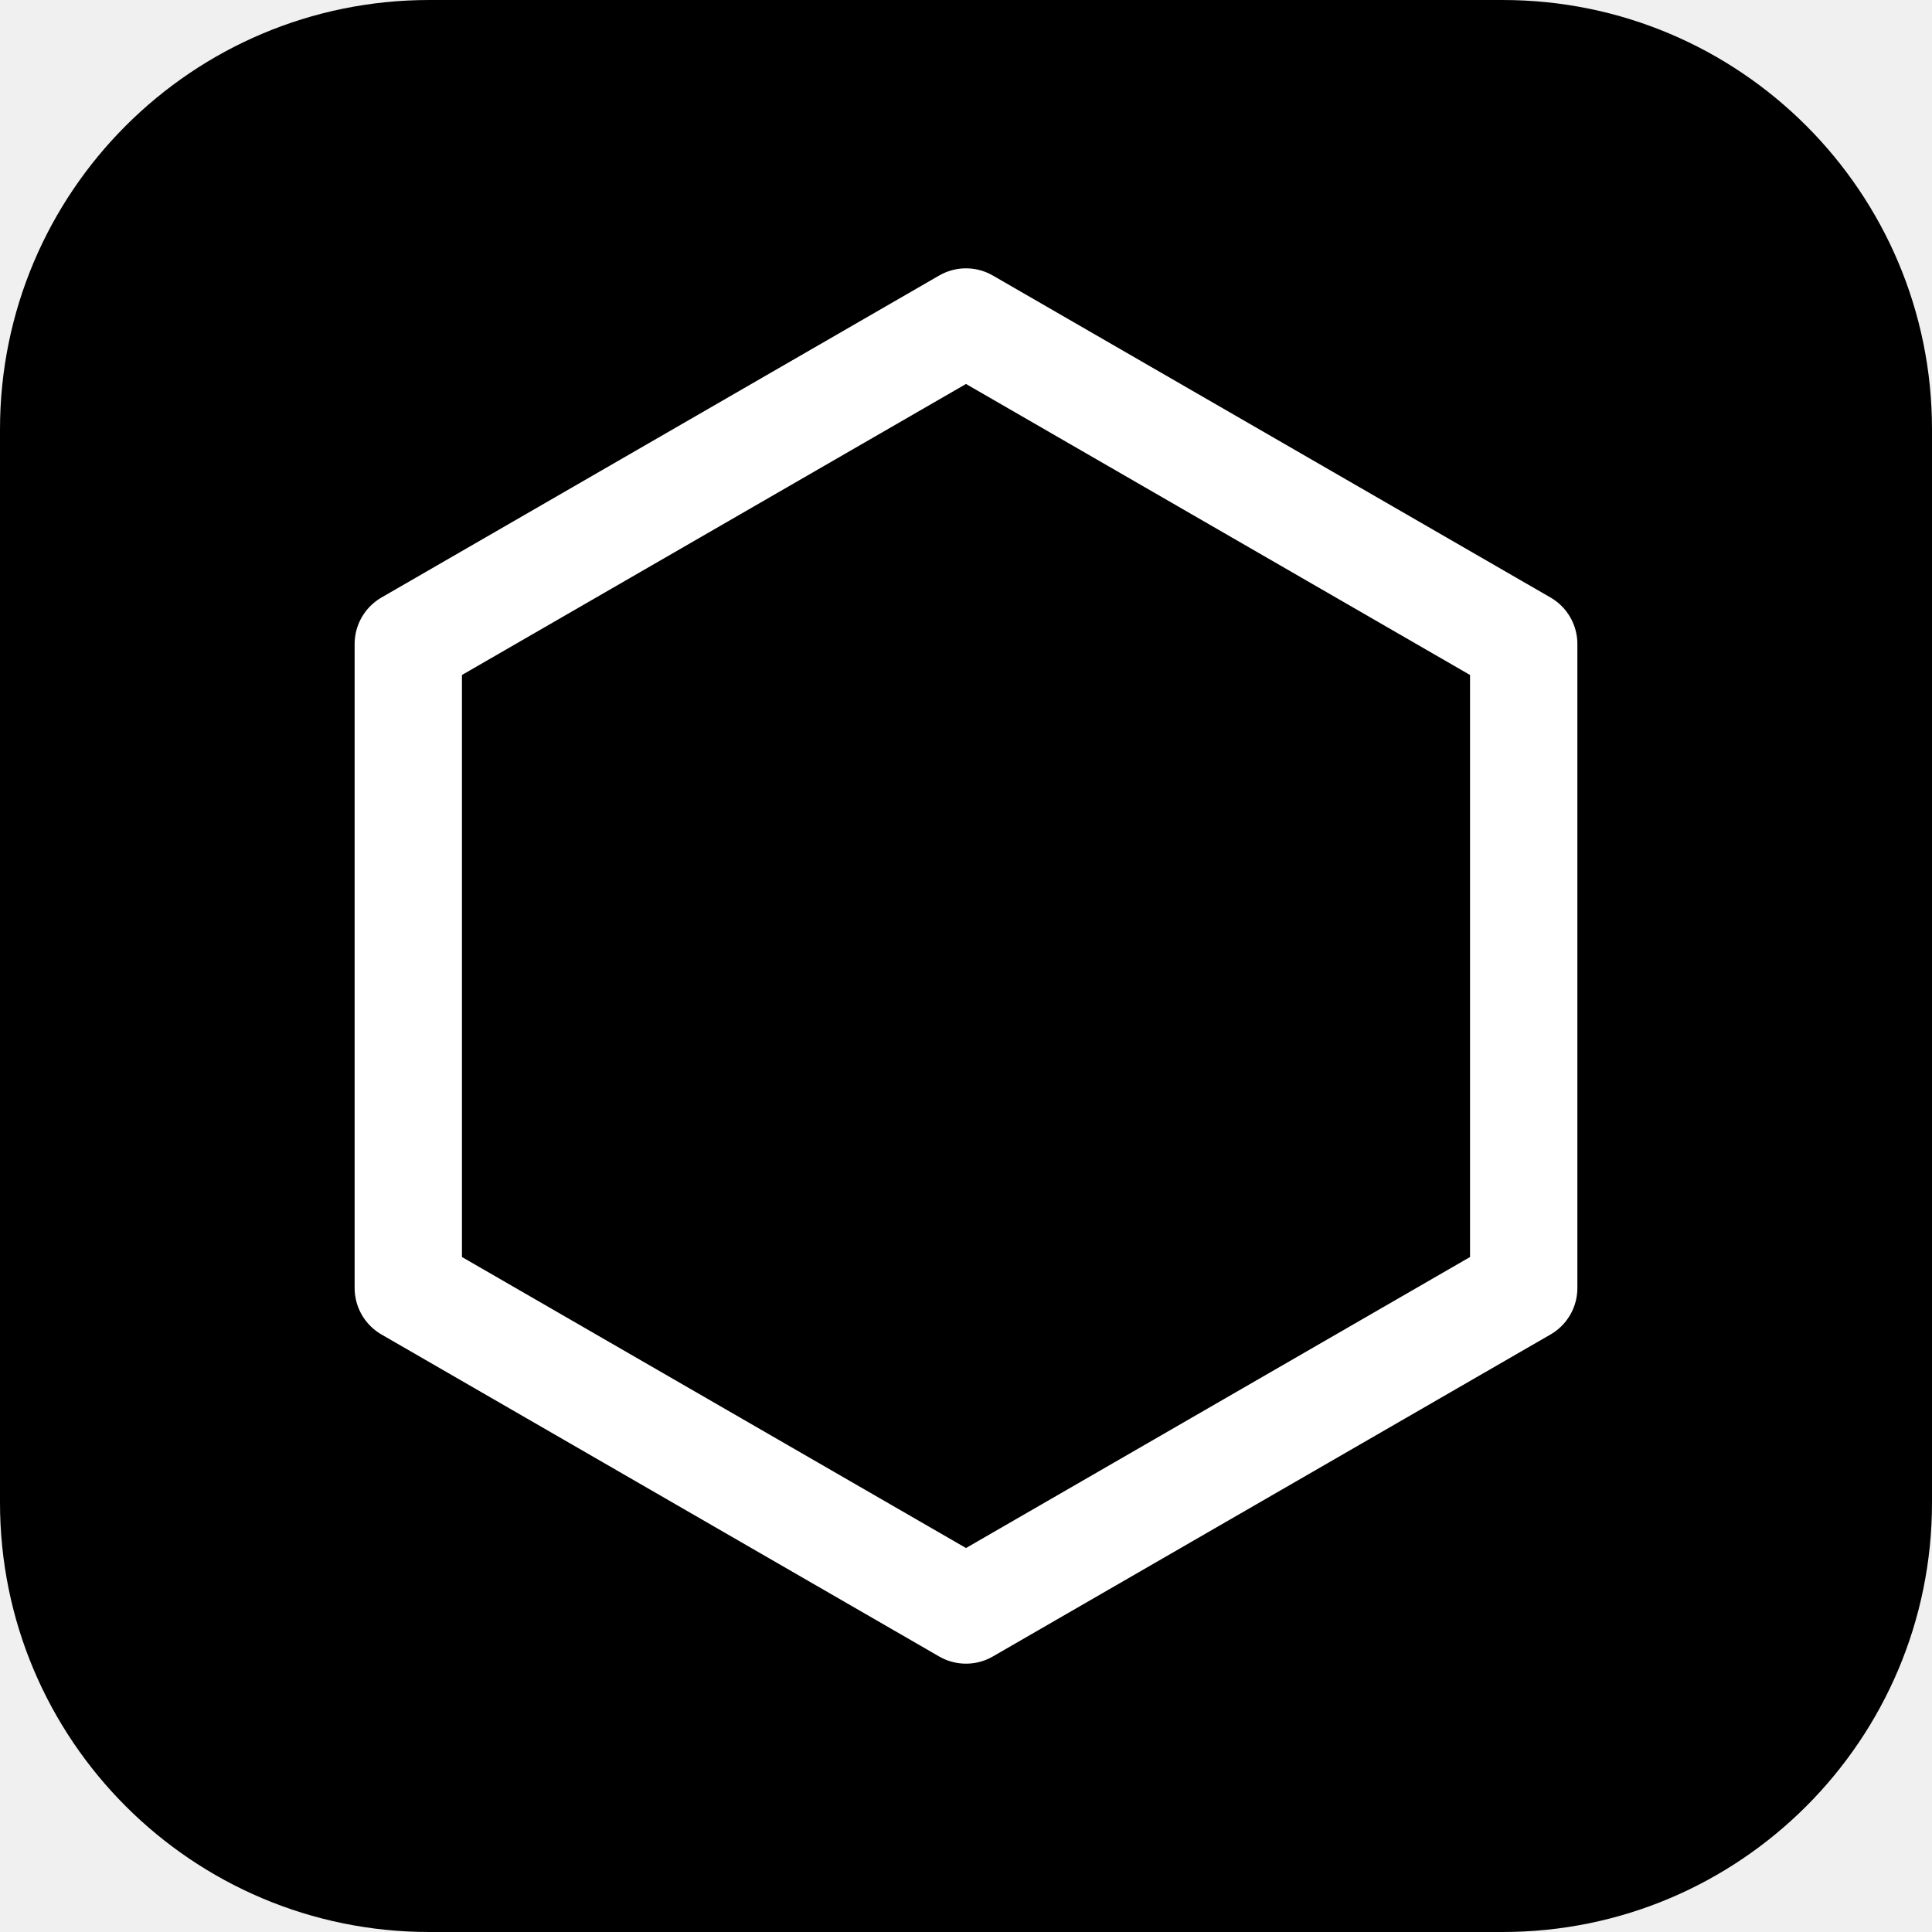
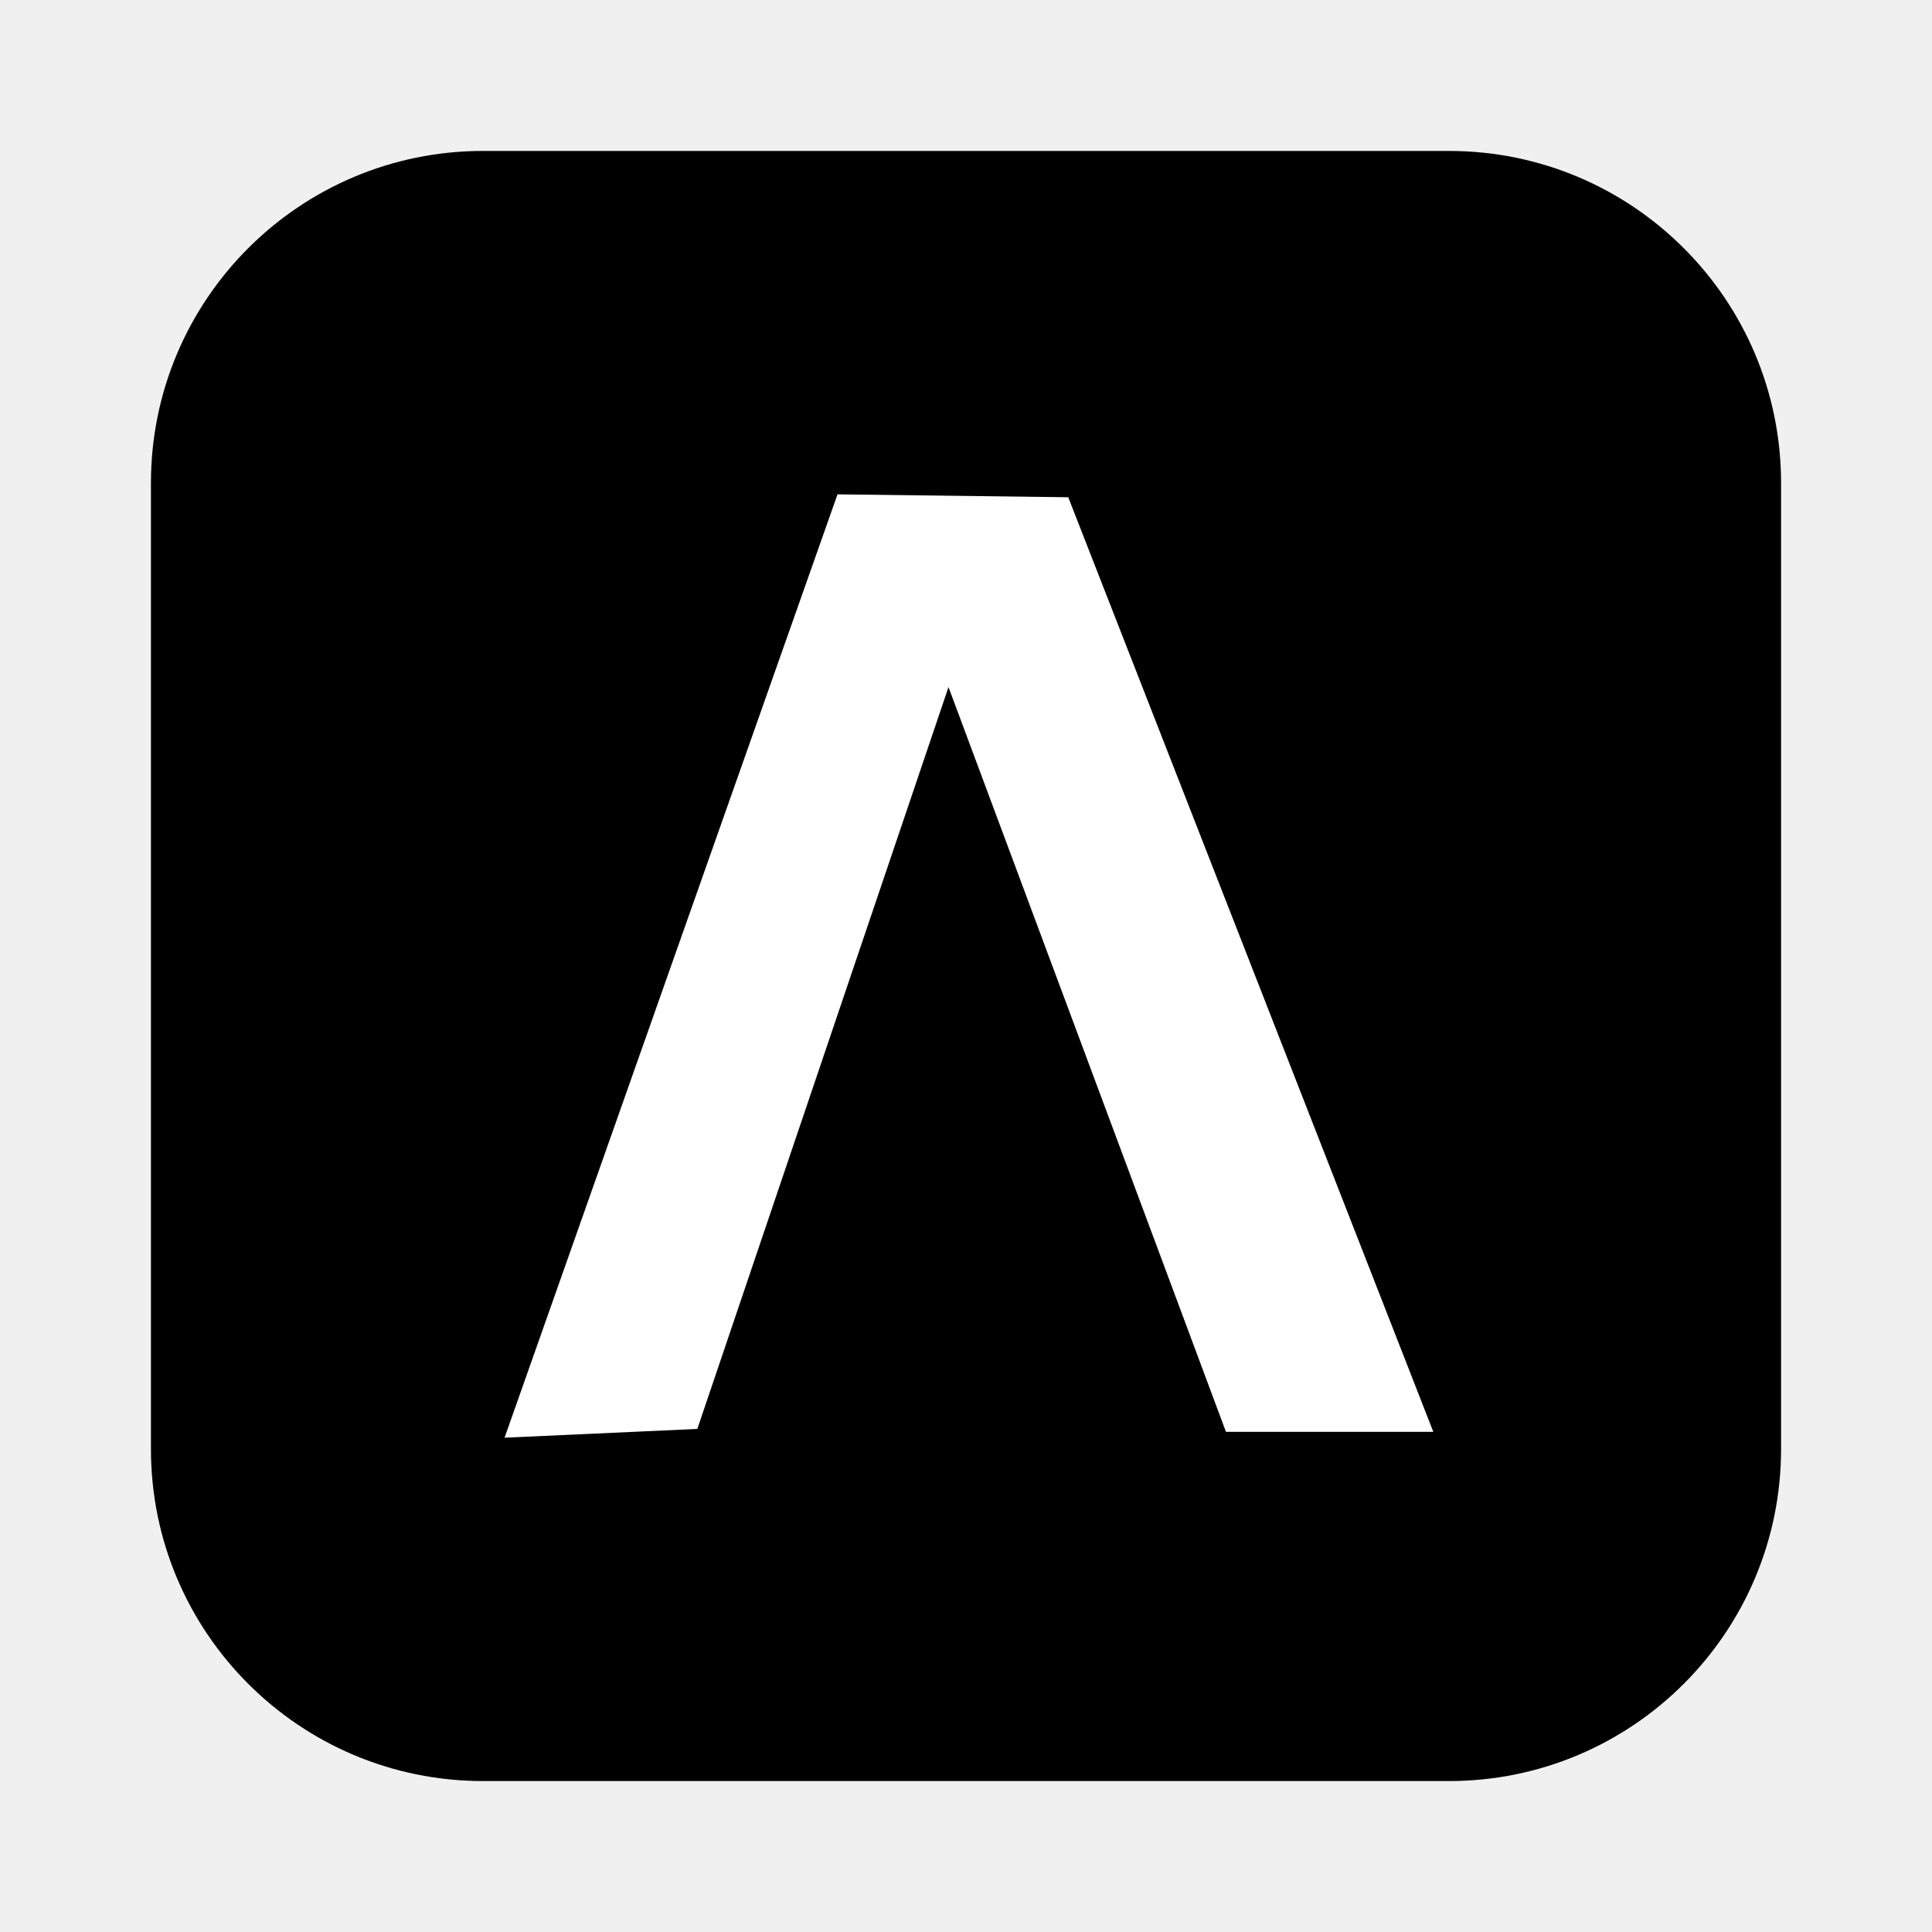
- <svg xmlns="http://www.w3.org/2000/svg" width="36" height="36" viewBox="0 0 36 36">
-   <rect width="36" height="36" rx="8" fill="#000000" />
-   <path d="M18 6L28.392 12L28.392 24L18 30L7.608 24L7.608 12L18 6Z" stroke="#ffffff" stroke-width="2" fill="none" stroke-linejoin="round" />
+ <svg xmlns="http://www.w3.org/2000/svg" viewBox="0 0 512 512" width="512" height="512" role="img" aria-label="IdeaSpark">
+   <rect x="40" y="40" width="432" height="432" rx="88" fill="#000000" />
+   <path transform="translate(-932.85 -543.92) scale(3.09598)" fill="#FFFFFF" fill-rule="evenodd" d="M373.00 218.00L344.50 298.75L361.00 298.00L382.50 234.50L406.25 298.25L424.00 298.25L392.75 218.25L373.00 218.00Z" />
</svg>
